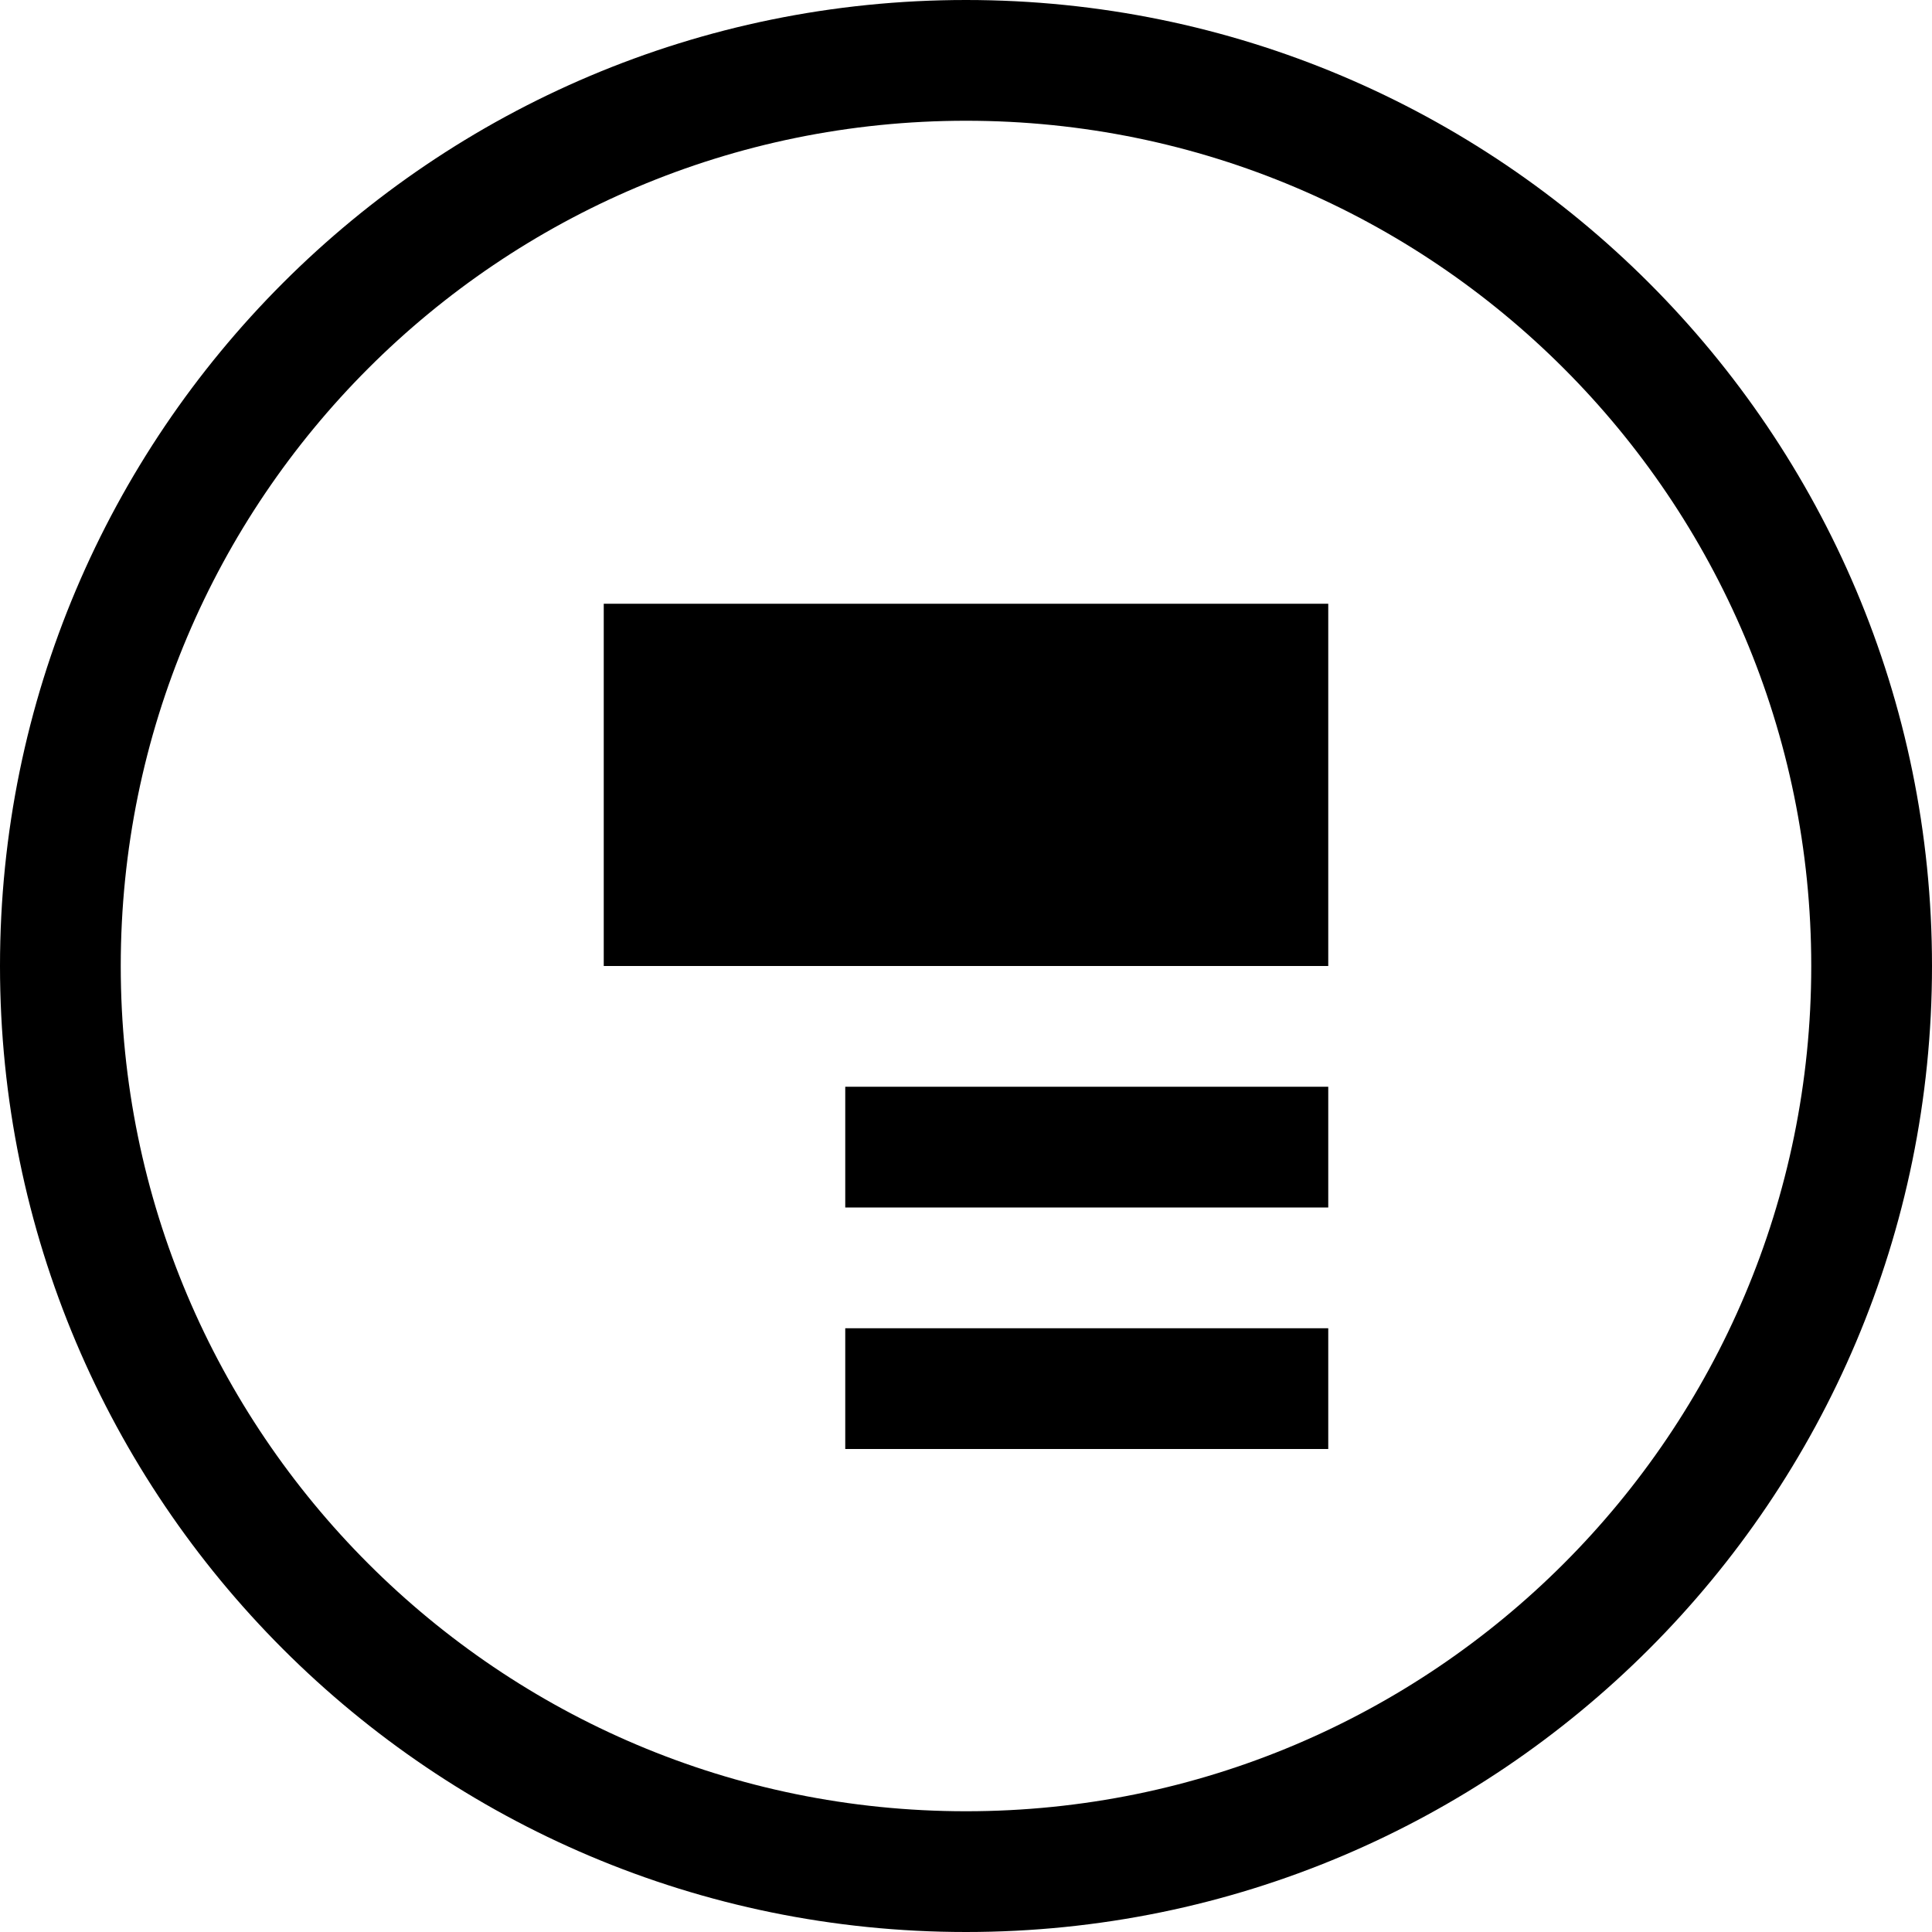
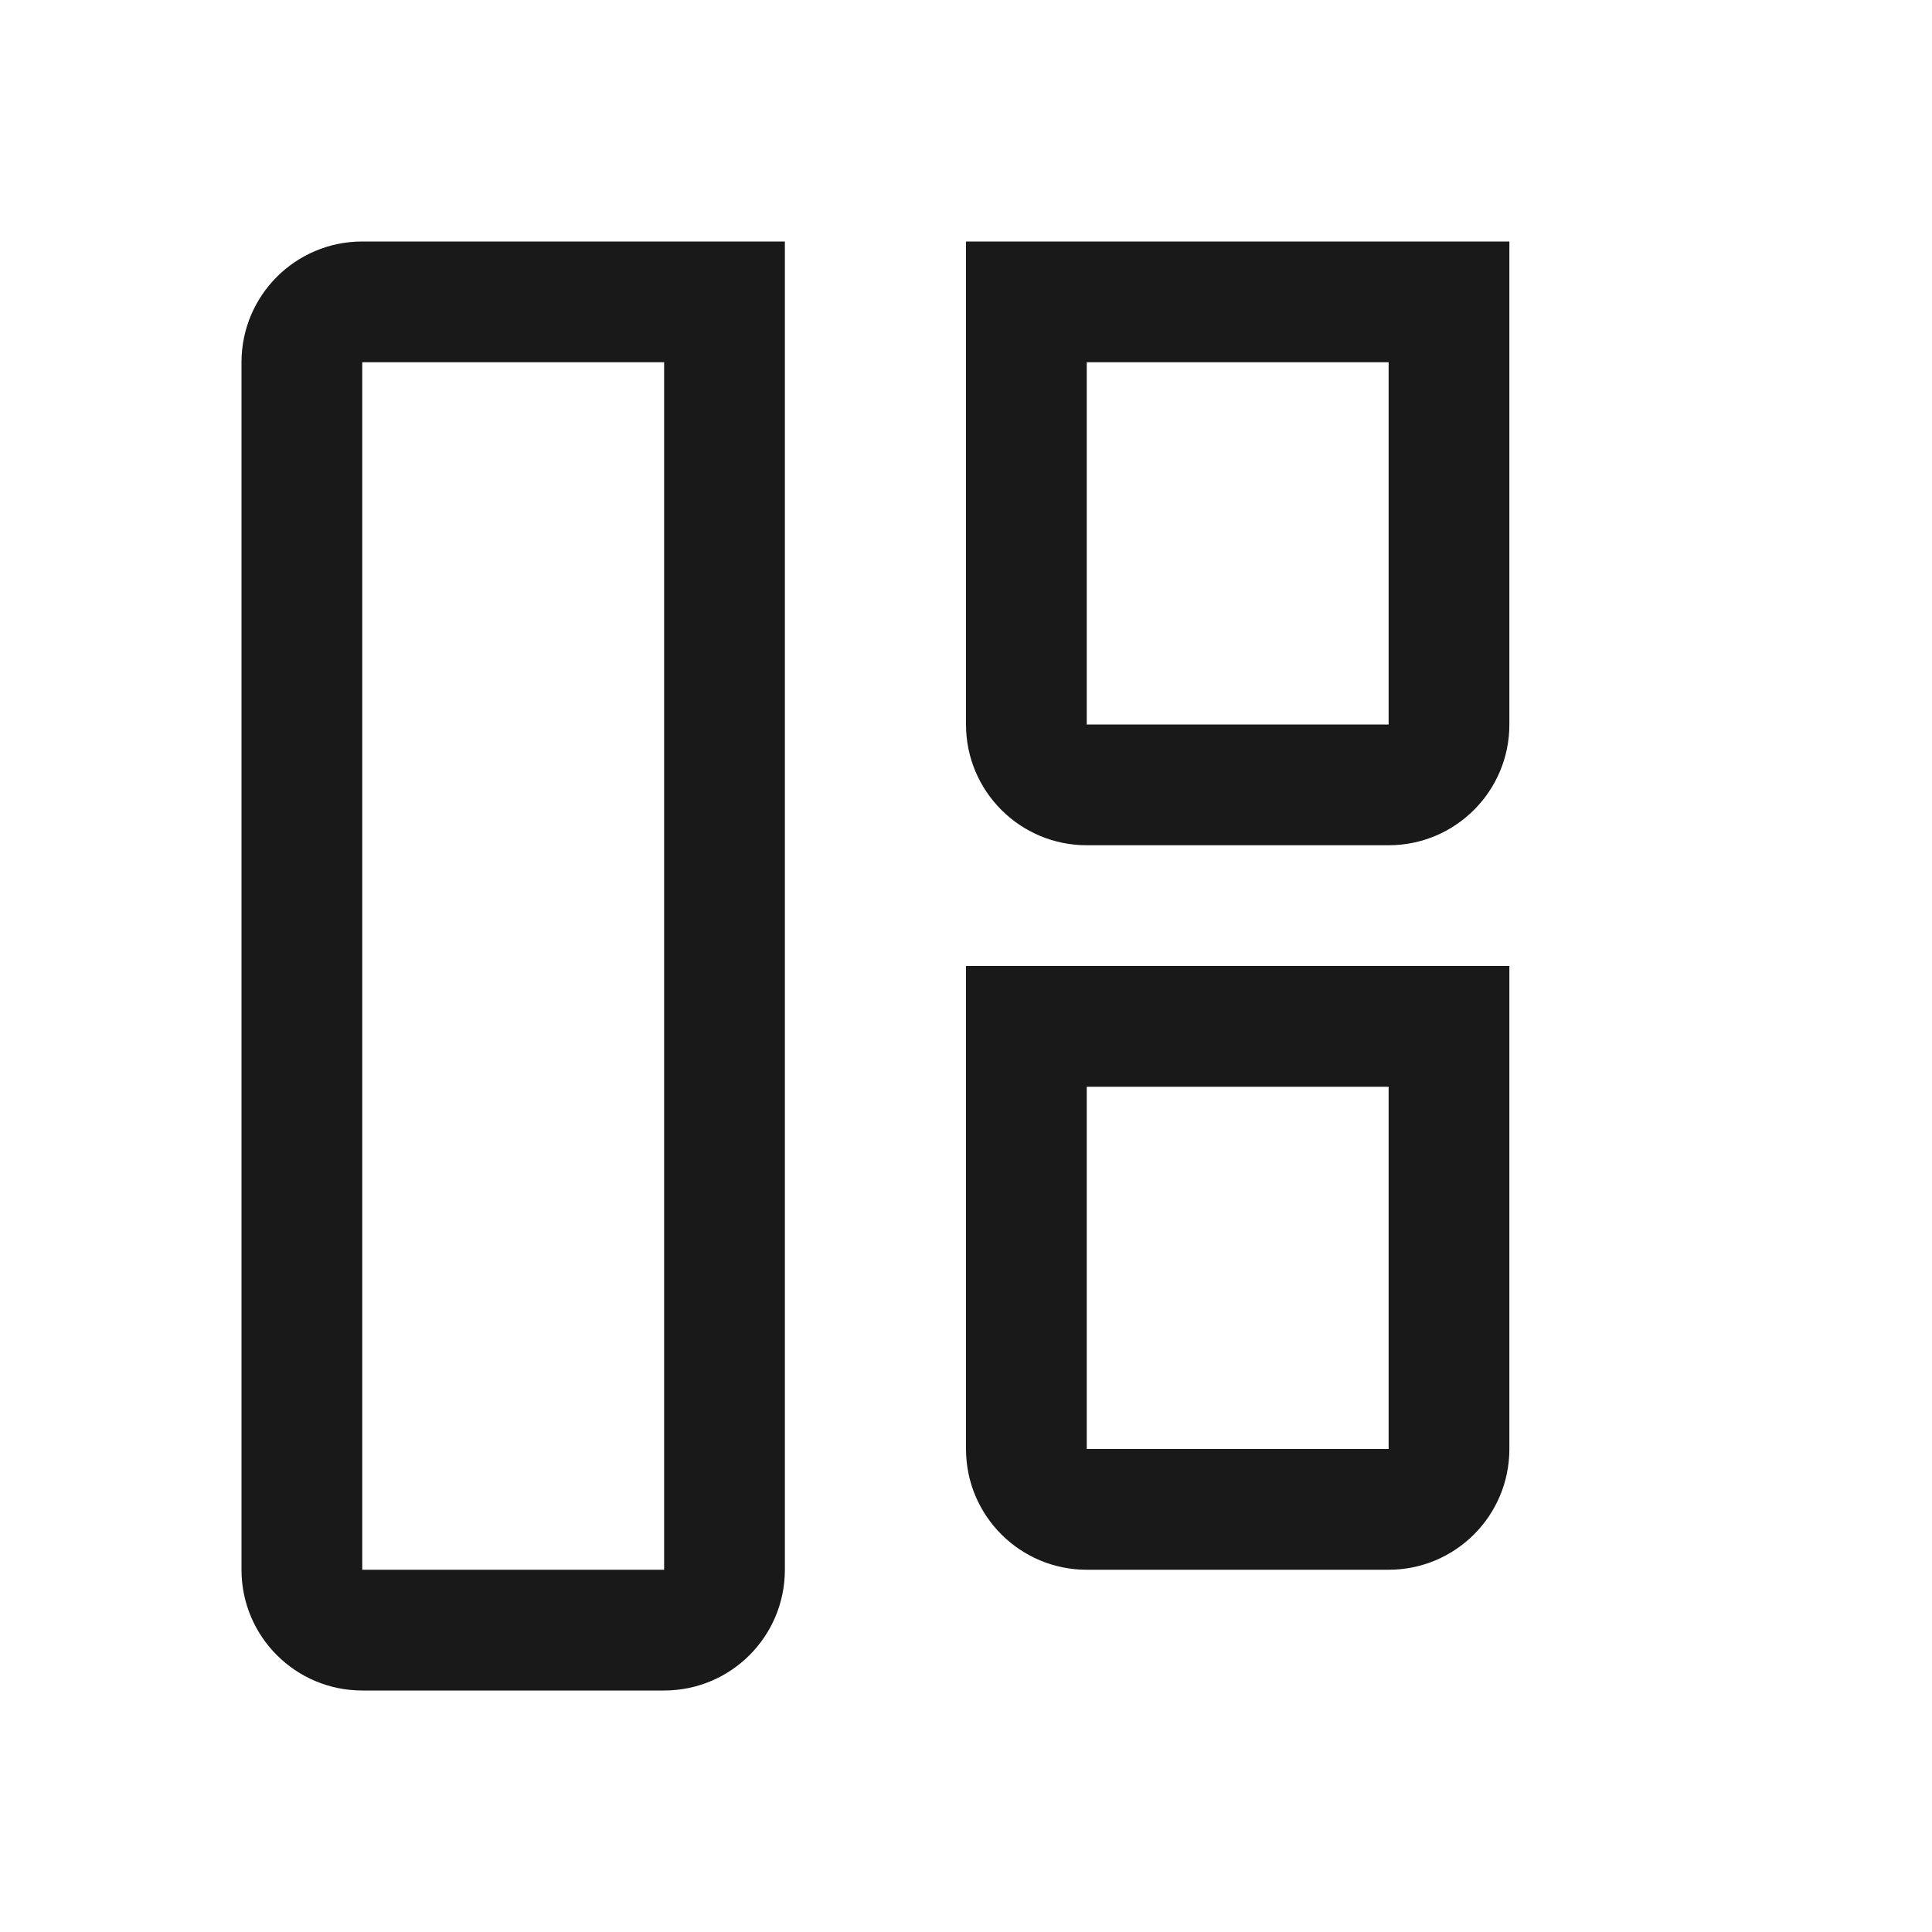
- <svg xmlns="http://www.w3.org/2000/svg" width="16px" height="16px" viewBox="0 0 16 16" version="1.1">
+ <svg xmlns="http://www.w3.org/2000/svg" width="32px" height="32px" viewBox="0 0 32 32" version="1.1">
  <defs />
-   <g id="group" stroke="none" stroke-width="1" fill="none" fill-rule="evenodd">
-     <rect id="Rectangle-5" fill="#000000" fill-rule="nonzero" x="5" y="5" width="6" height="3" />
-     <rect id="Rectangle-5-Copy-2" fill="#000000" fill-rule="nonzero" x="7" y="9" width="4" height="1" />
-     <rect id="Rectangle-5-Copy-3" fill="#000000" fill-rule="nonzero" x="7" y="11" width="4" height="1" />
-     <path d="M8,15 C11.866,15 15,11.866 15,8 C15,4.134 11.866,1 8,1 C4.134,1 1,4.134 1,8 C1,11.866 4.134,15 8,15 Z M8,16 C3.582,16 0,12.418 0,8 C0,3.582 3.582,0 8,0 C12.418,0 16,3.582 16,8 C16,12.418 12.418,16 8,16 Z" id="Oval-3" fill="#000000" fill-rule="nonzero" />
+   <g id="group" stroke="none" stroke-width="1" fill="none" fill-rule="evenodd" opacity="0.9">
+     <path d="M17.5,18.5 L17.5,23.5 L23.5,23.5 L23.5,18.5 L17.5,18.5 Z M15.5,16.5 L23.5,16.5 C24.605,16.5 25.5,17.395 25.5,18.5 L25.5,23.5 C25.5,24.605 24.605,25.5 23.5,25.5 L15.5,25.5 L15.5,16.5 Z" id="Rectangle-5-Copy" fill="#000000" fill-rule="nonzero" transform="translate(20.5, 21) rotate(90) translate(-20.5, -21) " />
+     <path d="M17.5,6.5 L17.5,11.5 L23.5,11.5 L23.5,6.5 L17.5,6.5 Z M15.5,4.5 L23.5,4.5 C24.605,4.5 25.5,5.395 25.5,6.5 L25.5,11.5 C25.5,12.605 24.605,13.5 23.5,13.5 L15.5,13.5 L15.5,4.5 Z" id="Rectangle-5-Copy-2" fill="#000000" fill-rule="nonzero" transform="translate(20.5, 9) rotate(90) translate(-20.5, -9) " />
+     <path d="M-1.5,13.5 L-1.5,18.5 L18.5,18.5 L18.5,13.5 L-1.5,13.5 Z M-3.5,11.5 L18.5,11.5 C19.605,11.5 20.5,12.395 20.5,13.5 L20.5,18.5 C20.5,19.605 19.605,20.5 18.5,20.5 L-1.5,20.5 C-2.605,20.5 -3.5,19.605 -3.5,18.5 L-3.5,11.5 Z" id="Rectangle-5-Copy-3" fill="#000000" fill-rule="nonzero" transform="translate(8.5, 16) rotate(90) translate(-8.5, -16) " />
  </g>
</svg>
